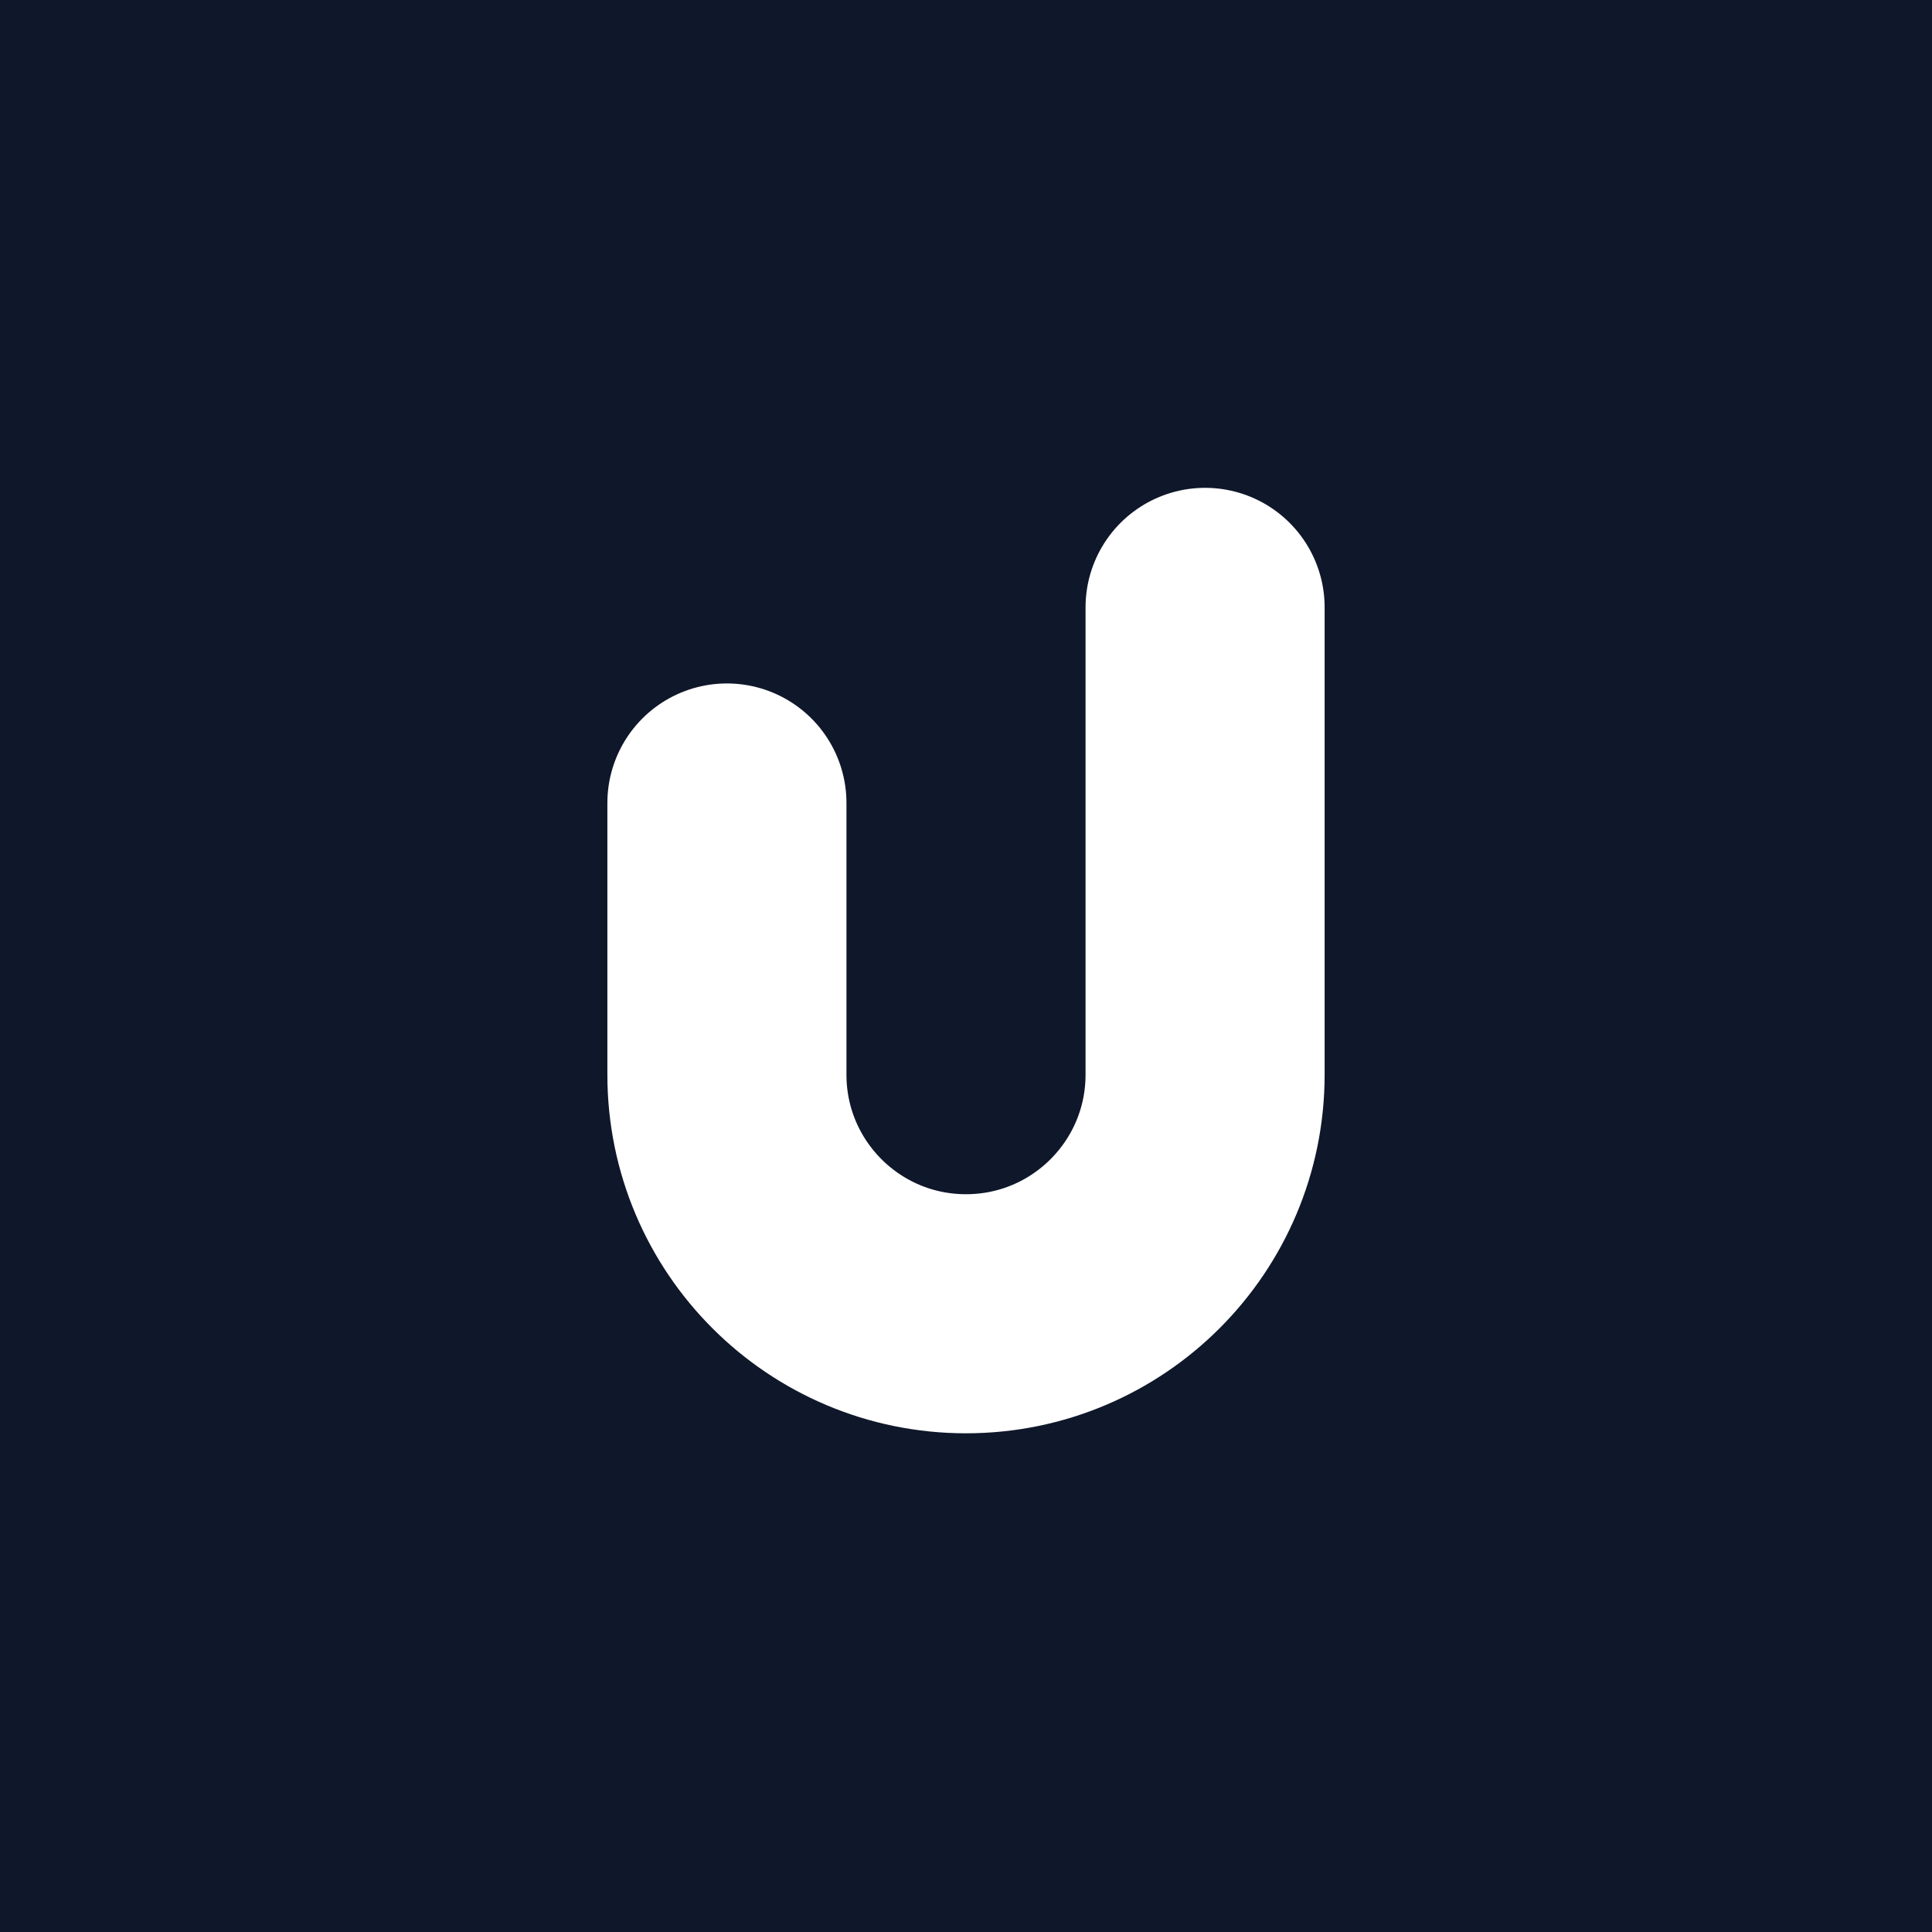
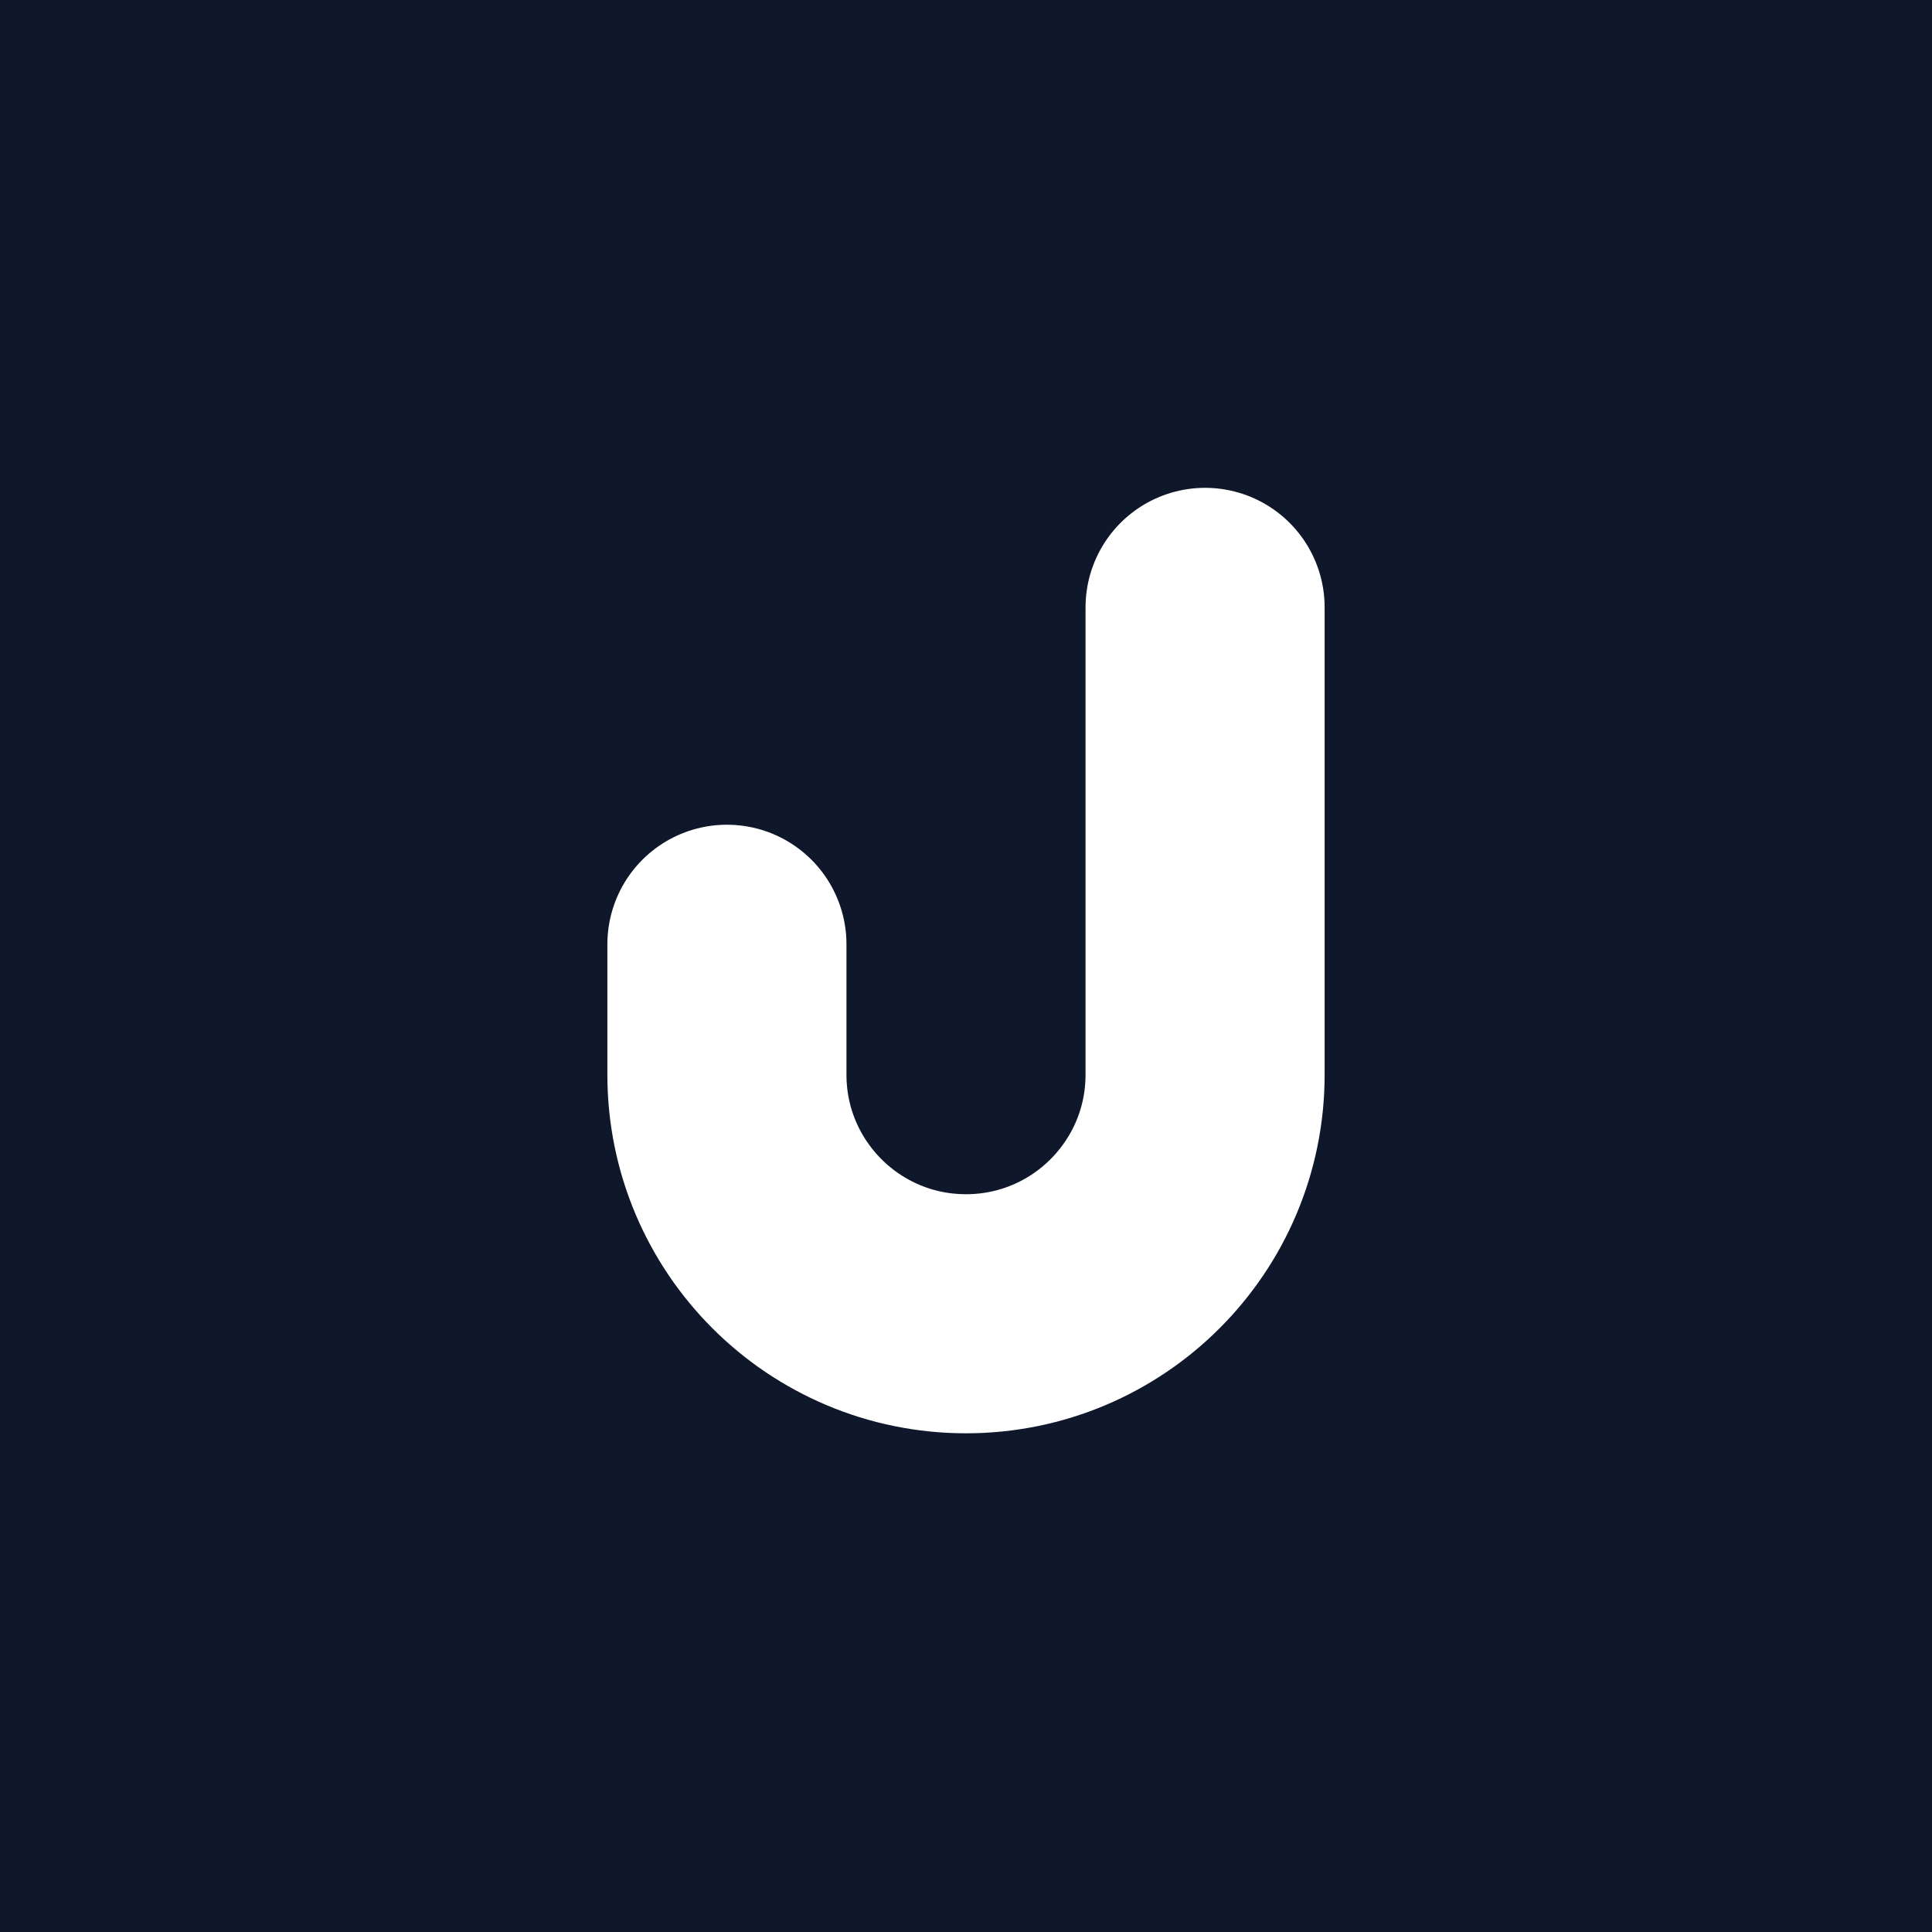
<svg xmlns="http://www.w3.org/2000/svg" viewBox="0 0 512 512" width="512" height="512">
  <rect width="512" height="512" fill="#0f172a" />
  <g transform="translate(256 256) scale(0.72) translate(-256 -256)">
-     <path d="M 344 124 L 344 296 A 88 88 0 0 1 168 296 L 168 196" fill="none" stroke="#ffffff" stroke-width="88" stroke-linecap="round" stroke-linejoin="round" />
+     <path d="M 344 124 L 344 296 A 88 88 0 0 1 168 296 L 168 248" fill="none" stroke="#ffffff" stroke-width="88" stroke-linecap="round" stroke-linejoin="round" />
  </g>
</svg>
